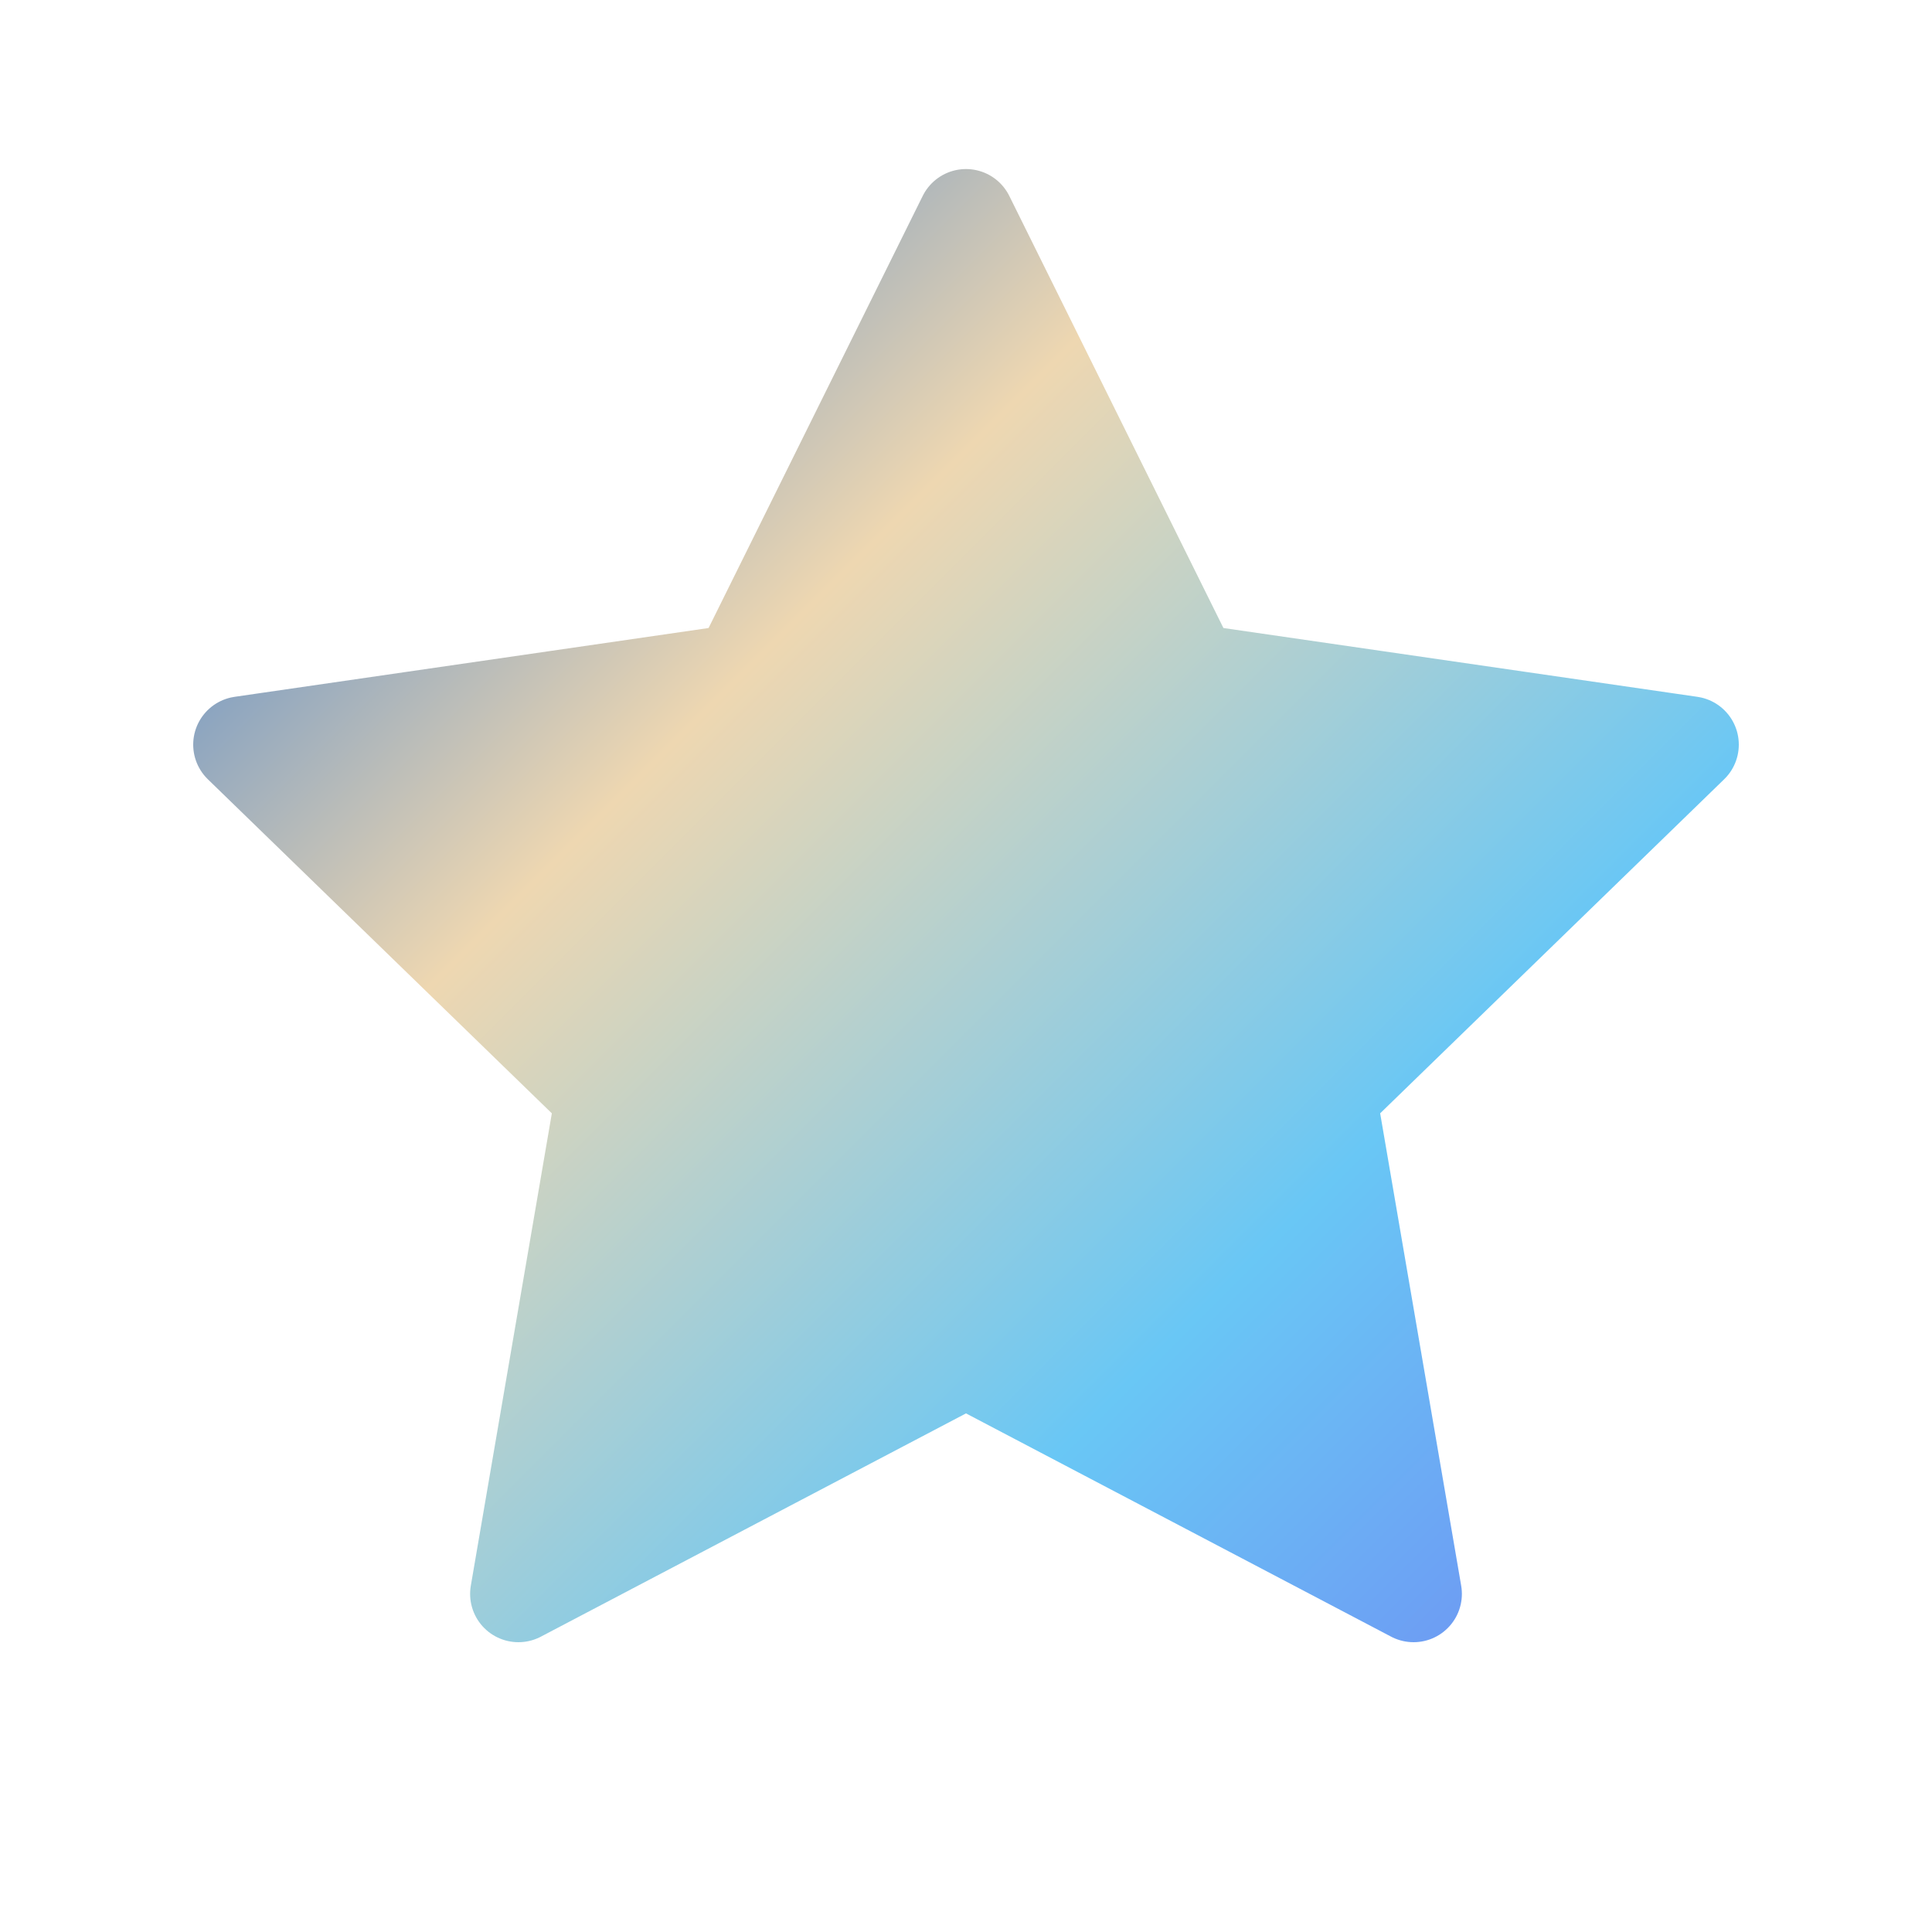
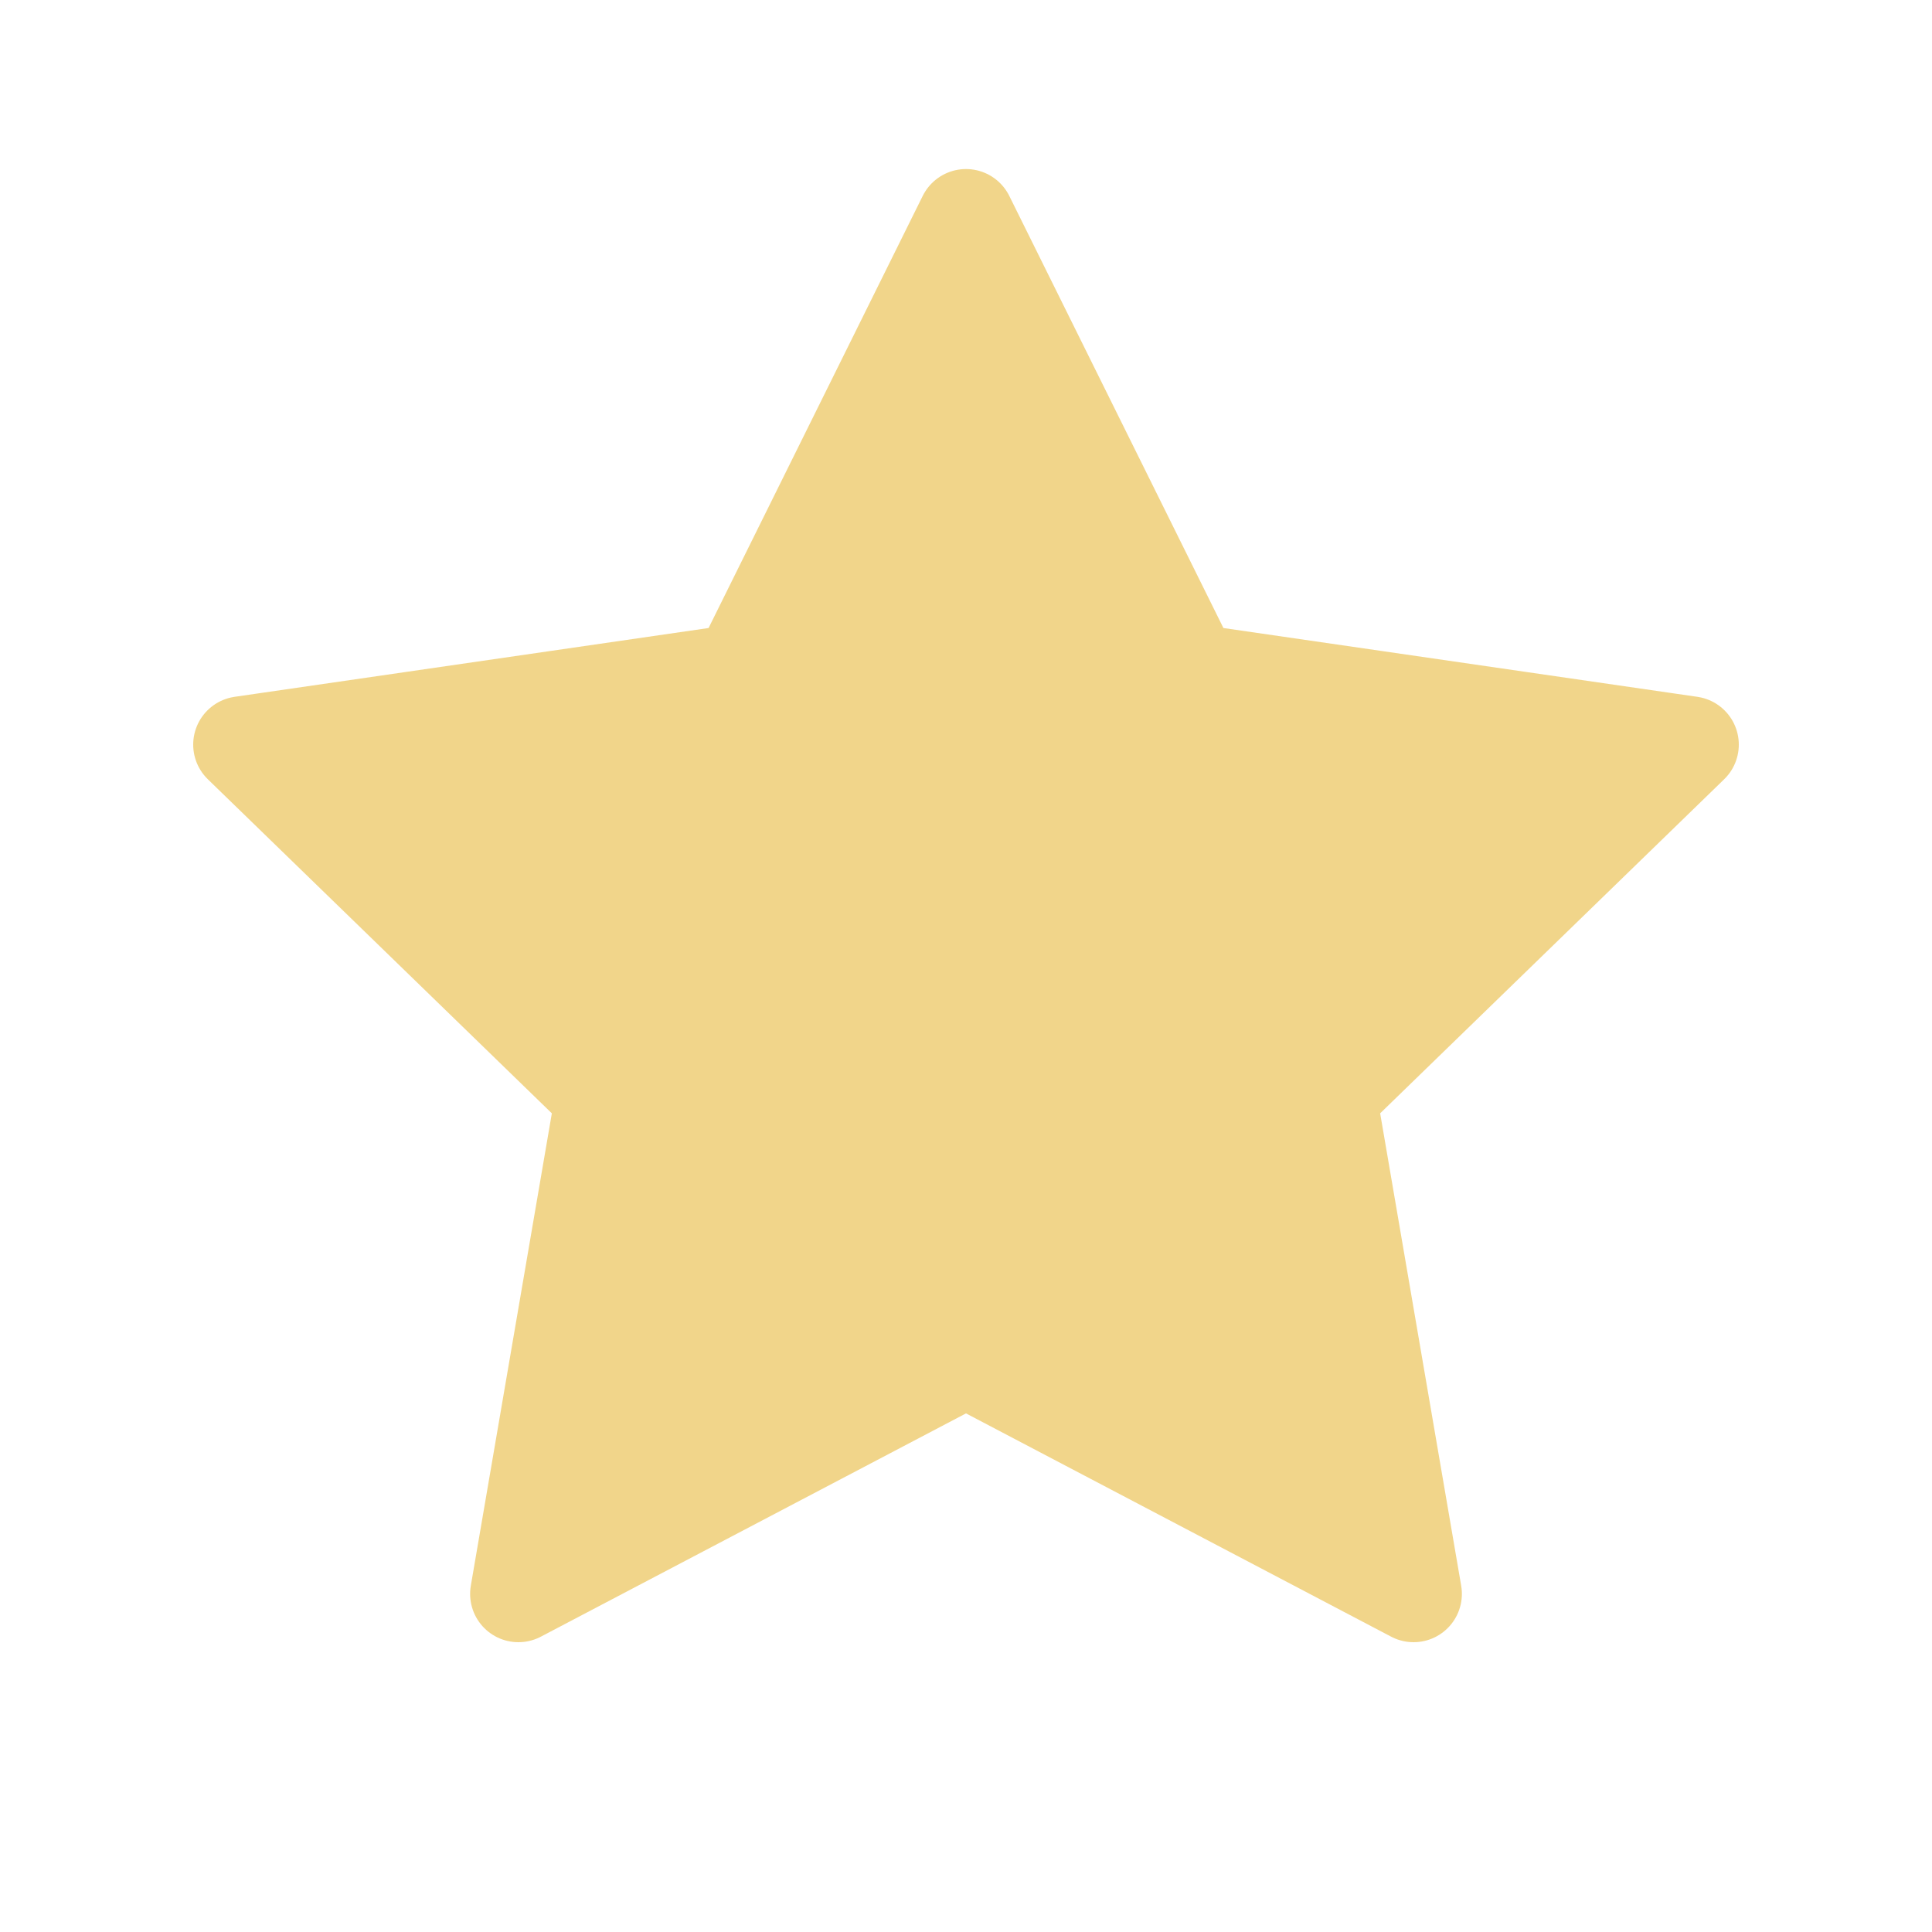
<svg xmlns="http://www.w3.org/2000/svg" width="24" height="24" viewBox="0 0 24 24">
-   <defs>
-     <linearGradient id="star" x1="2" y1="2" x2="22" y2="22" gradientUnits="userSpaceOnUse">
-       <stop offset="0" stop-color="#1769D2" />
-       <stop offset=".34" stop-color="#EED7B1" />
-       <stop offset=".68" stop-color="#69C7F5" />
-       <stop offset="1" stop-color="#707CF2" />
-     </linearGradient>
-   </defs>
-   <path d="M12 2.7 14.8 8.35 21 9.25 16.5 13.62 17.56 19.8 12 16.88 6.44 19.8 7.5 13.62 3 9.25 9.2 8.35Z" fill="url(#star)" stroke="url(#star)" stroke-width="1.2" stroke-linejoin="round" />
+   <path d="M12 2.7 14.8 8.35 21 9.25 16.5 13.62 17.56 19.8 12 16.88 6.44 19.8 7.5 13.62 3 9.25 9.2 8.35Z" fill="#F1D58A" stroke="#F1D58A" stroke-width="1.2" stroke-linejoin="round" />
</svg>
